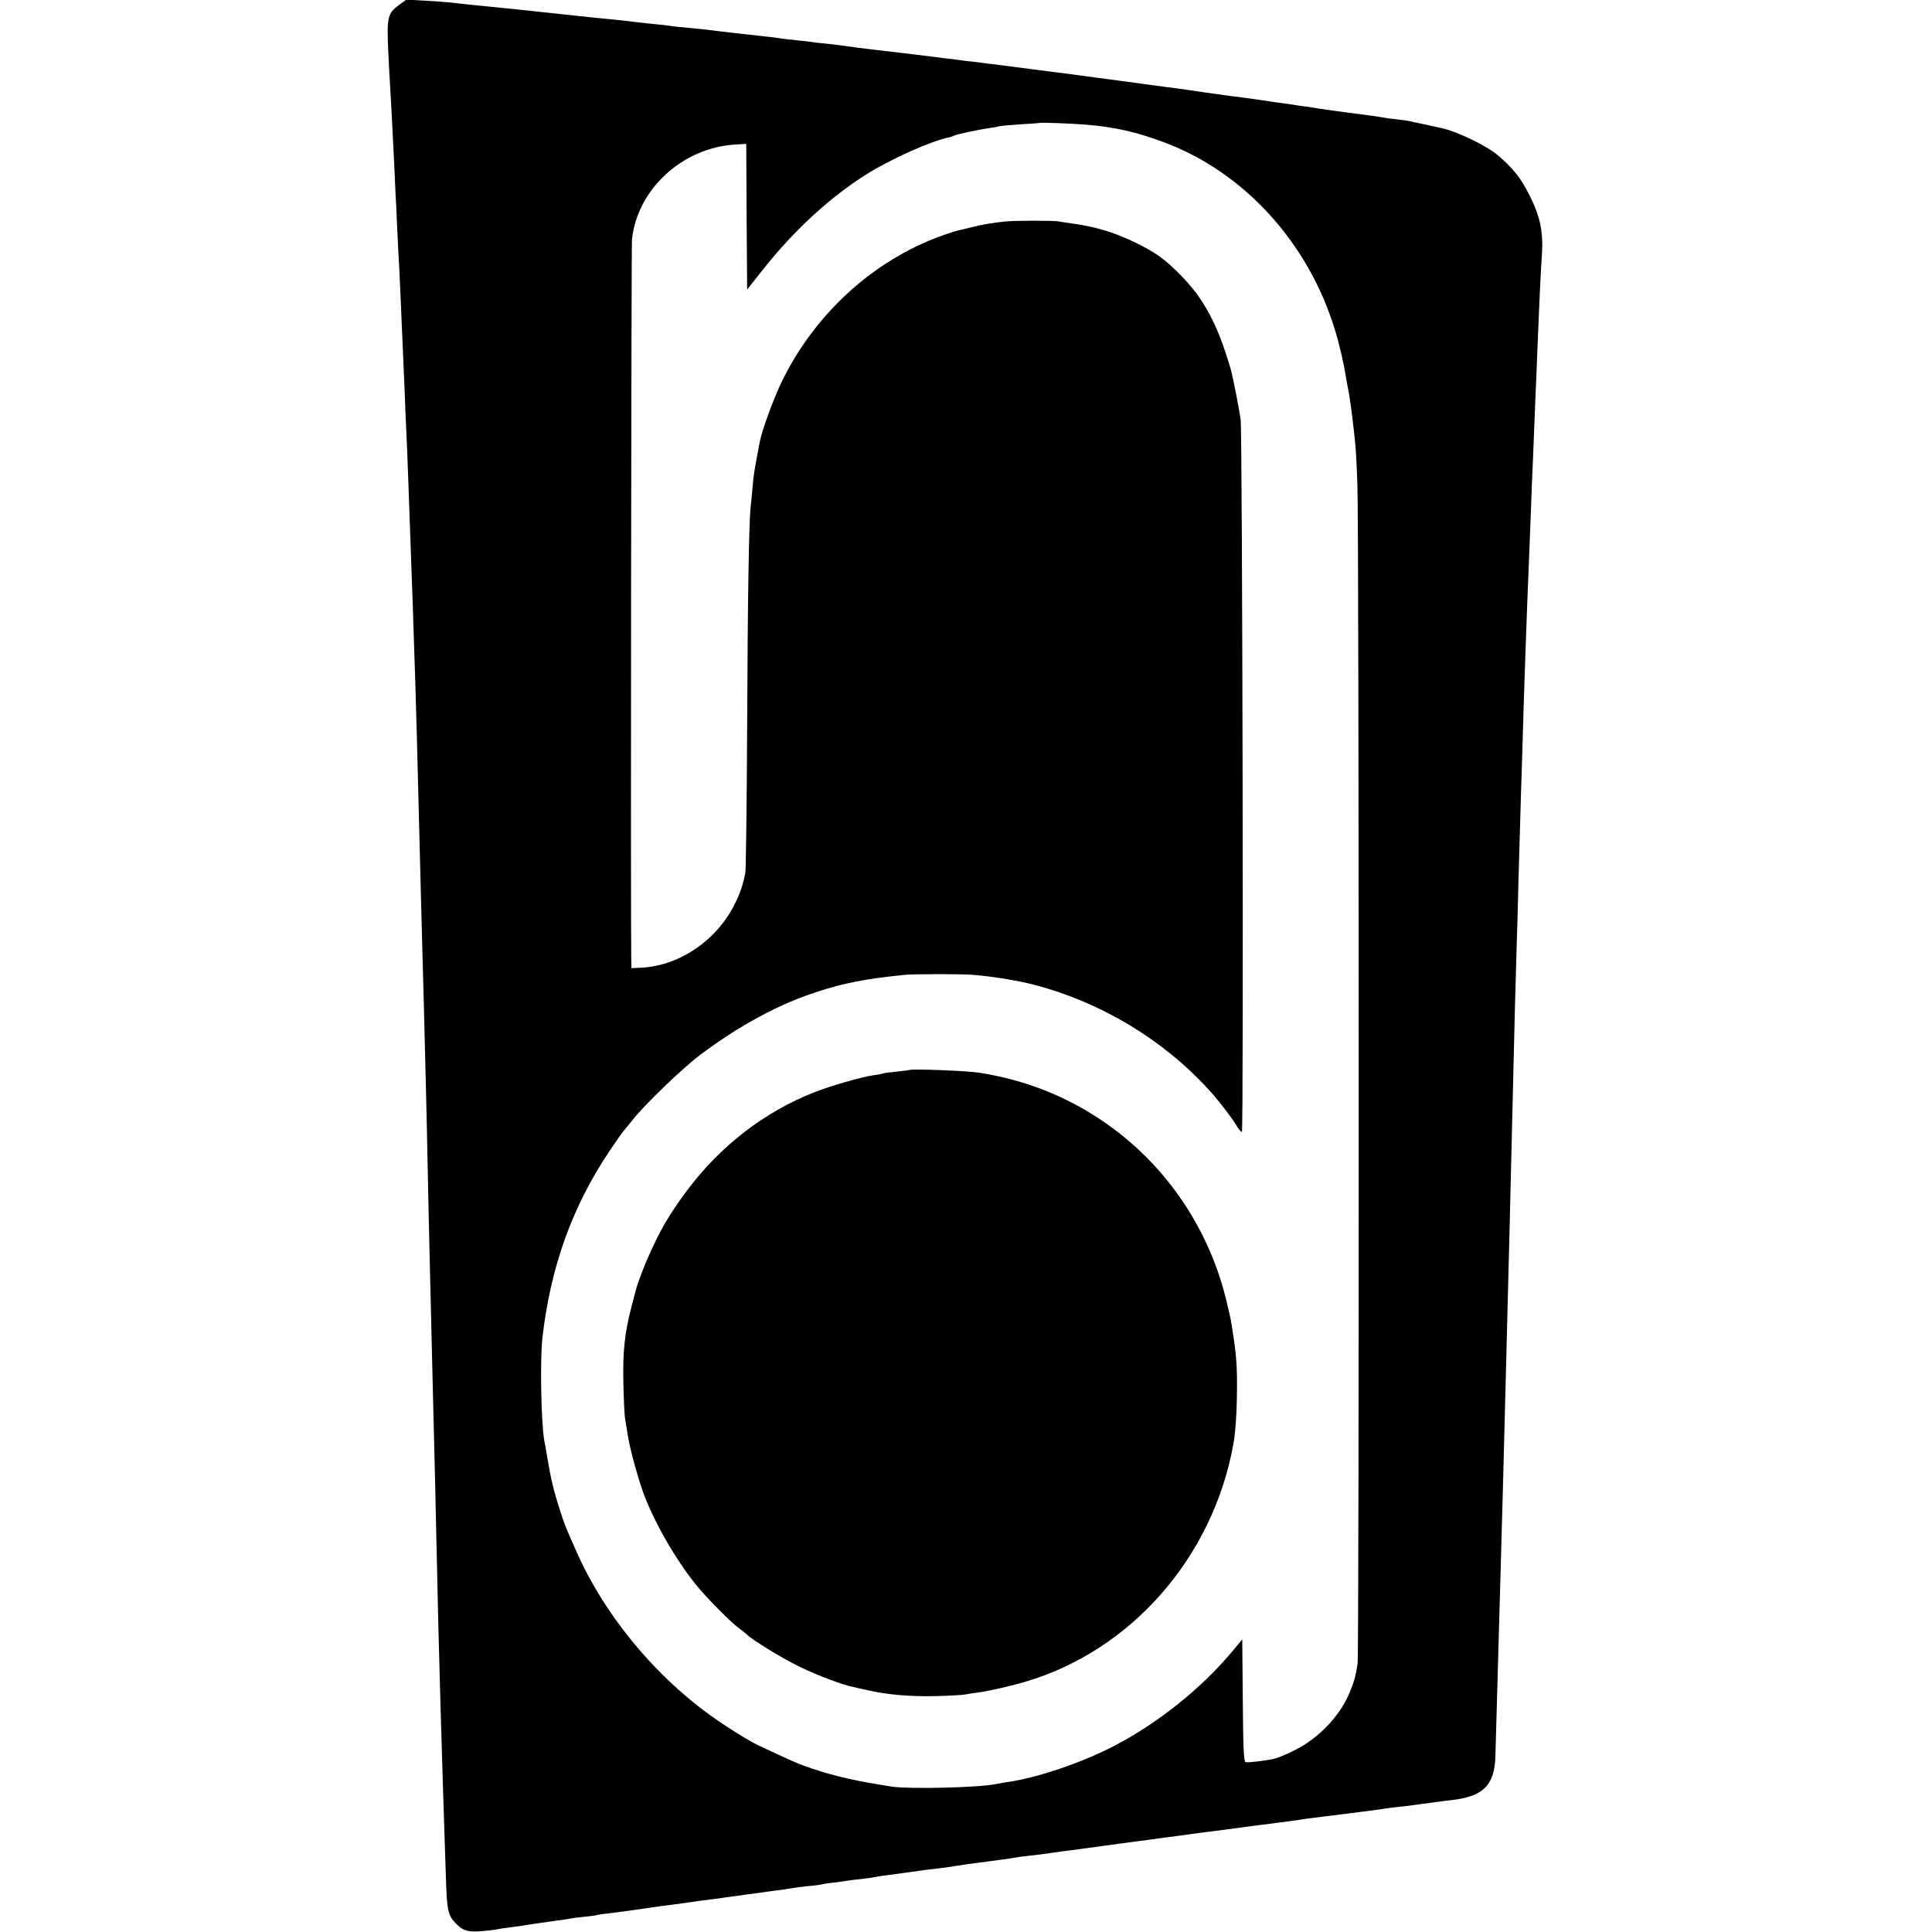
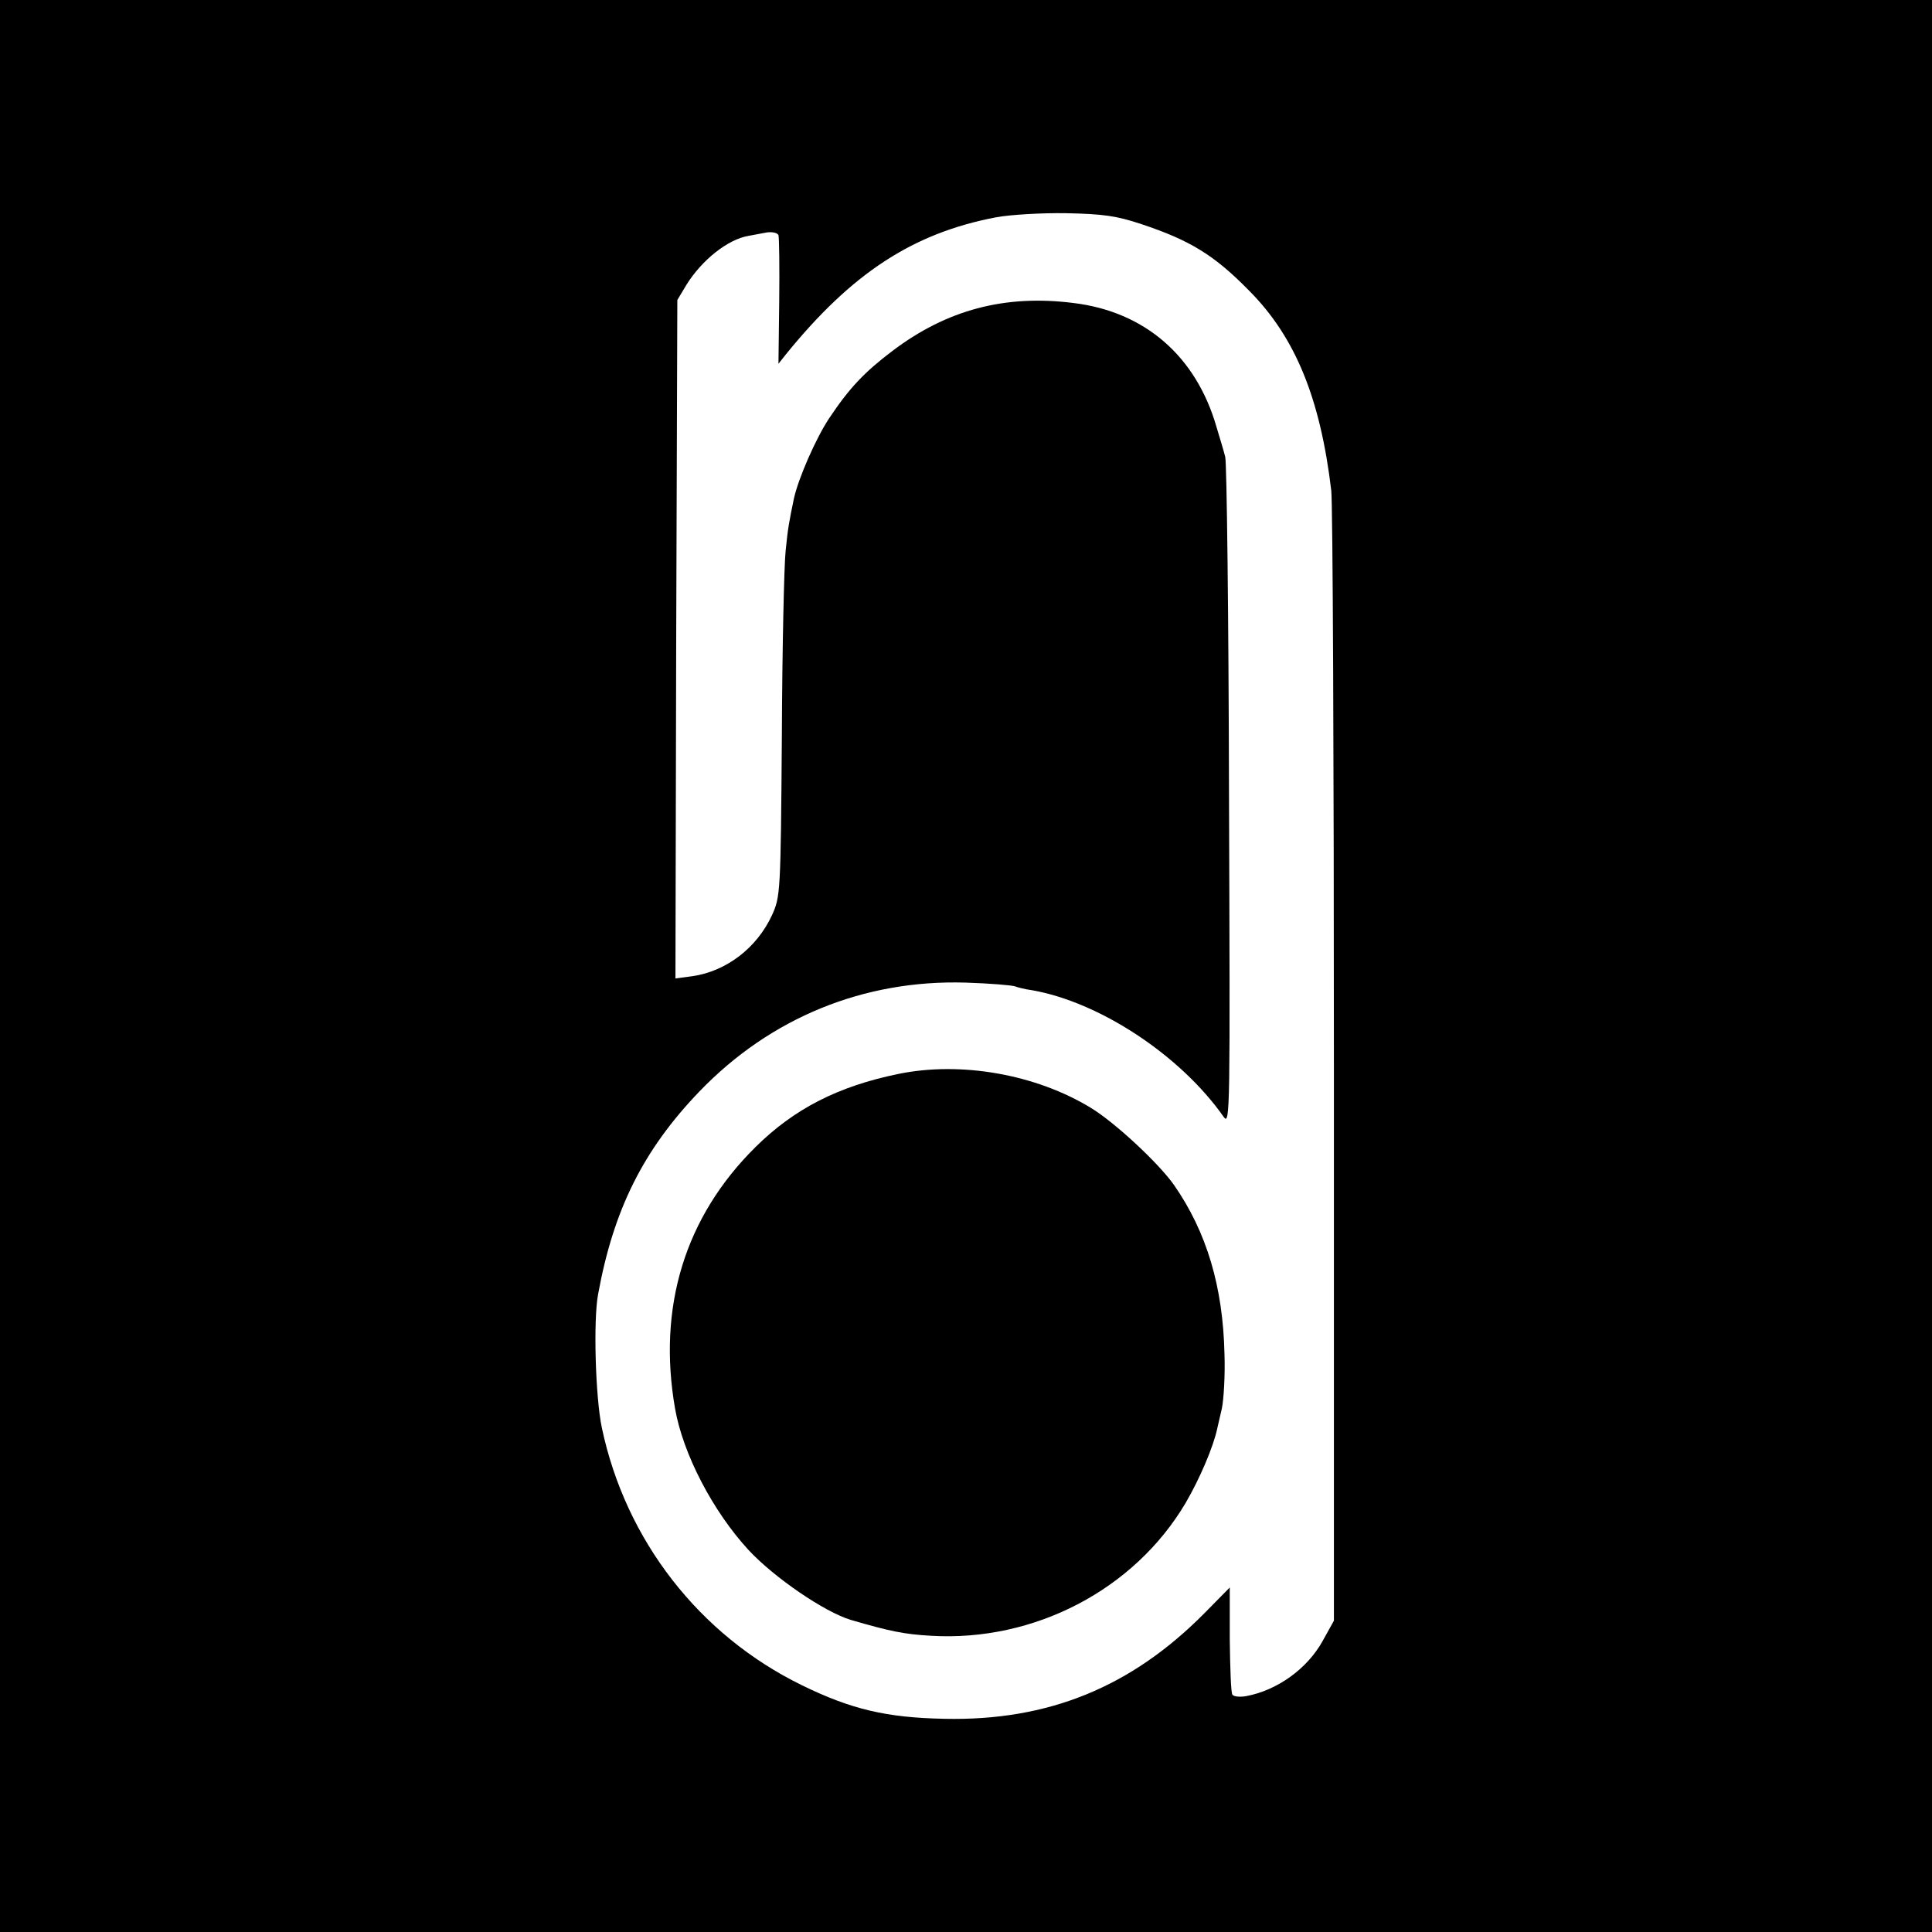
- <svg xmlns="http://www.w3.org/2000/svg" version="1.0" width="1077pt" height="1077pt" viewBox="0 0 1077 1077" preserveAspectRatio="xMidYMid meet">
-   <g transform="translate(0,1077) scale(0.1,-0.1)" fill="#000000" stroke="none">
-     <path d="M2224 10742 c-63 -46 -68 -68 -60 -250 4 -86 9 -179 11 -207 4 -59 13 -238 20 -380 3 -55 7 -143 9 -195 3 -52 8 -156 11 -230 4 -74 8 -169 11 -210 2 -41 6 -131 9 -200 3 -69 7 -172 10 -230 2 -58 7 -161 10 -230 2 -69 7 -179 10 -245 3 -66 8 -176 10 -245 6 -179 15 -427 20 -560 3 -63 7 -194 10 -290 3 -96 8 -231 10 -300 5 -148 13 -466 20 -745 7 -291 15 -576 20 -770 5 -168 10 -377 20 -775 3 -113 7 -320 10 -460 3 -140 7 -345 10 -455 3 -110 7 -297 10 -415 3 -118 7 -305 10 -415 8 -314 15 -600 20 -850 9 -454 29 -1145 51 -1789 5 -173 12 -204 53 -246 40 -42 66 -51 139 -46 38 3 81 8 94 11 12 3 39 7 58 9 55 7 123 17 150 22 14 2 61 9 105 15 44 5 87 12 95 14 8 2 44 7 80 10 36 4 67 8 70 10 3 1 32 6 65 9 33 4 71 9 85 11 14 2 45 6 70 10 82 12 95 14 140 20 44 5 99 13 150 20 14 2 45 6 70 10 44 5 101 13 150 20 14 2 63 9 110 15 47 6 96 13 110 15 14 2 48 7 75 10 28 4 57 8 65 10 8 2 47 7 85 11 39 3 72 8 75 9 3 2 33 7 65 10 33 4 68 9 79 11 10 2 44 6 75 9 31 4 63 8 71 10 8 2 33 6 55 9 74 10 130 17 155 21 46 7 105 15 155 20 28 3 75 10 105 15 30 5 78 12 105 15 28 3 61 8 75 10 14 2 48 6 75 10 28 3 57 8 65 10 8 2 42 6 75 10 33 3 87 10 120 15 33 5 83 12 110 15 28 4 61 8 75 10 14 2 63 9 110 15 47 6 96 13 110 15 14 2 48 6 75 10 28 3 61 8 75 10 58 8 108 15 150 20 25 3 61 8 80 11 61 8 103 14 185 24 44 6 97 13 118 16 21 3 53 7 70 9 59 7 202 26 228 30 15 3 47 7 70 10 24 3 60 7 79 10 19 2 55 7 80 10 25 3 61 7 80 10 19 3 55 7 80 10 25 3 56 8 70 10 14 2 48 7 75 10 28 3 64 7 80 9 17 3 53 7 80 11 28 3 61 8 75 10 14 2 50 7 80 10 177 20 240 81 246 240 3 110 14 487 19 675 2 85 7 245 10 355 10 368 15 519 20 735 3 118 8 292 10 385 14 530 29 1146 40 1615 6 268 15 615 20 765 3 77 7 241 10 365 4 124 8 279 10 345 2 66 6 212 10 325 13 455 25 786 40 1150 3 69 7 184 10 255 2 72 7 184 10 250 3 66 7 179 10 250 3 72 7 180 10 240 2 61 7 173 10 250 7 176 13 304 21 425 7 121 -12 208 -70 322 -49 97 -91 150 -178 224 -60 51 -223 130 -308 149 -48 11 -120 26 -138 30 -13 2 -31 6 -40 9 -9 2 -44 7 -77 11 -33 3 -67 8 -75 10 -8 2 -37 6 -65 10 -72 9 -266 35 -294 40 -13 2 -45 7 -70 11 -25 3 -57 7 -70 10 -13 2 -45 6 -70 10 -25 3 -57 7 -70 10 -32 5 -98 14 -141 20 -19 2 -71 9 -115 15 -44 6 -89 13 -100 14 -11 2 -54 8 -95 14 -41 6 -95 13 -120 16 -25 4 -58 8 -75 10 -28 4 -227 31 -305 41 -32 4 -68 9 -140 19 -14 2 -45 6 -70 9 -46 6 -251 32 -325 42 -50 6 -108 13 -160 20 -22 2 -56 6 -75 9 -19 3 -53 7 -75 9 -22 3 -60 8 -85 11 -97 12 -211 26 -335 40 -49 6 -122 15 -153 20 -13 2 -53 7 -90 11 -37 3 -76 8 -87 10 -11 2 -47 6 -80 9 -33 3 -72 8 -87 10 -15 3 -49 7 -75 10 -27 3 -66 7 -88 10 -22 2 -60 7 -85 9 -58 7 -137 16 -175 21 -16 2 -61 6 -100 10 -38 3 -81 8 -95 10 -14 3 -52 7 -85 10 -33 3 -76 8 -95 10 -51 7 -106 13 -180 20 -36 3 -81 8 -100 10 -19 2 -57 6 -85 9 -103 11 -161 17 -195 21 -31 4 -143 15 -290 30 -25 2 -70 7 -100 10 -98 11 -123 14 -235 21 l-110 6 -41 -30z m3831 -667 c165 -14 281 -41 436 -99 446 -167 804 -561 951 -1046 25 -81 49 -184 63 -275 3 -16 10 -52 15 -80 9 -50 26 -185 35 -280 3 -27 9 -133 12 -235 9 -236 10 -6511 1 -6565 -12 -74 -19 -97 -43 -157 -46 -114 -143 -225 -258 -297 -46 -29 -137 -70 -171 -77 -55 -11 -142 -21 -153 -17 -10 4 -13 86 -15 344 l-3 340 -60 -72 c-170 -202 -406 -391 -645 -517 -184 -97 -443 -185 -610 -207 -19 -3 -48 -8 -63 -11 -90 -19 -476 -28 -572 -14 -196 30 -313 56 -445 100 -78 26 -103 37 -295 127 -47 22 -113 61 -209 125 -346 230 -645 583 -811 955 -64 144 -69 157 -93 233 -36 111 -50 170 -72 300 -6 36 -13 76 -16 90 -18 105 -24 454 -10 575 46 395 166 729 374 1039 36 54 71 103 77 110 6 6 28 34 50 61 65 84 275 286 375 362 217 164 442 286 655 354 149 49 269 72 480 94 52 6 314 6 385 1 107 -8 256 -32 350 -57 368 -97 712 -304 965 -580 49 -52 136 -165 161 -208 10 -17 22 -31 27 -31 10 0 3 3892 -7 3970 -9 66 -44 243 -56 285 -52 175 -98 281 -166 385 -52 79 -149 181 -228 239 -72 53 -216 121 -316 149 -72 20 -98 25 -185 38 -22 3 -51 7 -65 10 -29 5 -249 5 -300 -1 -72 -8 -127 -17 -185 -32 -33 -8 -67 -17 -75 -18 -28 -7 -75 -23 -130 -44 -369 -145 -682 -441 -858 -811 -45 -96 -104 -259 -116 -320 -33 -175 -34 -179 -41 -258 -3 -37 -8 -87 -11 -112 -9 -97 -16 -489 -19 -1230 -2 -426 -7 -788 -10 -805 -13 -67 -28 -111 -56 -168 -98 -204 -304 -347 -516 -361 l-63 -3 -1 41 c-4 216 0 3976 4 4021 29 278 279 510 572 529 l65 4 2 -406 3 -406 95 120 c168 211 369 396 568 521 142 89 364 188 465 208 9 2 21 6 26 9 11 7 143 35 196 42 22 3 46 7 54 10 8 2 62 7 120 11 58 3 107 7 108 8 5 3 189 -4 258 -10z" />
-     <path d="M5068 4805 c-2 -1 -34 -5 -72 -9 -38 -4 -71 -8 -75 -10 -3 -2 -27 -7 -52 -10 -64 -9 -242 -60 -330 -95 -279 -110 -524 -300 -708 -546 -102 -137 -153 -224 -223 -385 -21 -47 -57 -144 -63 -170 -2 -8 -13 -51 -25 -95 -38 -147 -49 -250 -45 -425 2 -91 6 -181 10 -200 3 -19 10 -64 16 -100 14 -82 62 -255 96 -340 65 -165 192 -379 301 -506 56 -66 175 -185 212 -213 19 -14 42 -32 50 -40 37 -36 205 -138 305 -186 96 -46 233 -98 291 -109 10 -3 40 -9 67 -15 124 -29 243 -39 397 -36 74 2 146 6 160 9 14 3 43 7 65 10 61 8 171 32 267 60 593 173 1051 695 1164 1329 10 54 18 160 19 257 3 173 -2 240 -31 415 -2 17 -16 77 -30 135 -102 410 -349 764 -695 996 -206 138 -428 224 -679 264 -66 11 -383 23 -392 15z" />
+ <svg xmlns="http://www.w3.org/2000/svg" version="1.0" width="512pt" height="512pt" viewBox="0 0 512 512" preserveAspectRatio="xMidYMid meet">
+   <g transform="translate(0,512) scale(0.1,-0.1)" fill="#000000" stroke="none">
+     <path d="M0 2560 l0 -2560 2560 0 2560 0 0 2560 0 2560 -2560 0 -2560 0 0 -2560z m3025 1966 c129 -43 193 -82 286 -177 122 -123 188 -285 217 -529 4 -36 7 -724 7 -1530 l0 -1465 -30 -54 c-41 -74 -121 -131 -203 -146 -17 -3 -33 -1 -36 4 -4 5 -6 71 -7 147 l0 137 -67 -68 c-194 -196 -414 -286 -689 -280 -154 3 -247 25 -378 89 -272 133 -467 384 -530 682 -17 80 -23 285 -10 354 41 225 120 383 269 538 188 195 435 296 705 288 64 -2 123 -7 131 -10 8 -3 28 -8 44 -10 179 -31 394 -172 509 -336 17 -24 17 14 14 850 -1 481 -6 886 -10 899 -3 13 -14 49 -23 79 -54 188 -190 306 -379 329 -182 23 -336 -18 -480 -127 -74 -56 -114 -98 -168 -179 -35 -53 -81 -158 -93 -212 -13 -63 -16 -78 -22 -139 -4 -36 -9 -256 -10 -490 -3 -418 -4 -426 -26 -475 -40 -87 -121 -149 -211 -162 l-45 -6 2 899 3 899 24 40 c41 66 110 121 165 130 11 2 33 6 48 9 15 2 28 -1 31 -7 2 -7 3 -86 2 -176 l-2 -165 19 24 c175 216 337 322 557 364 37 7 120 12 186 11 99 -2 134 -7 200 -29z" />
+     <path d="M2381 2274 c-161 -33 -277 -93 -379 -194 -187 -185 -260 -424 -213 -693 21 -120 100 -272 195 -375 68 -73 201 -164 271 -185 103 -30 141 -38 213 -42 273 -16 538 122 674 352 38 65 74 150 84 198 1 6 7 29 12 52 5 24 9 89 7 145 -4 178 -47 323 -134 448 -41 58 -156 165 -220 204 -146 89 -344 124 -510 90z" />
  </g>
</svg>
